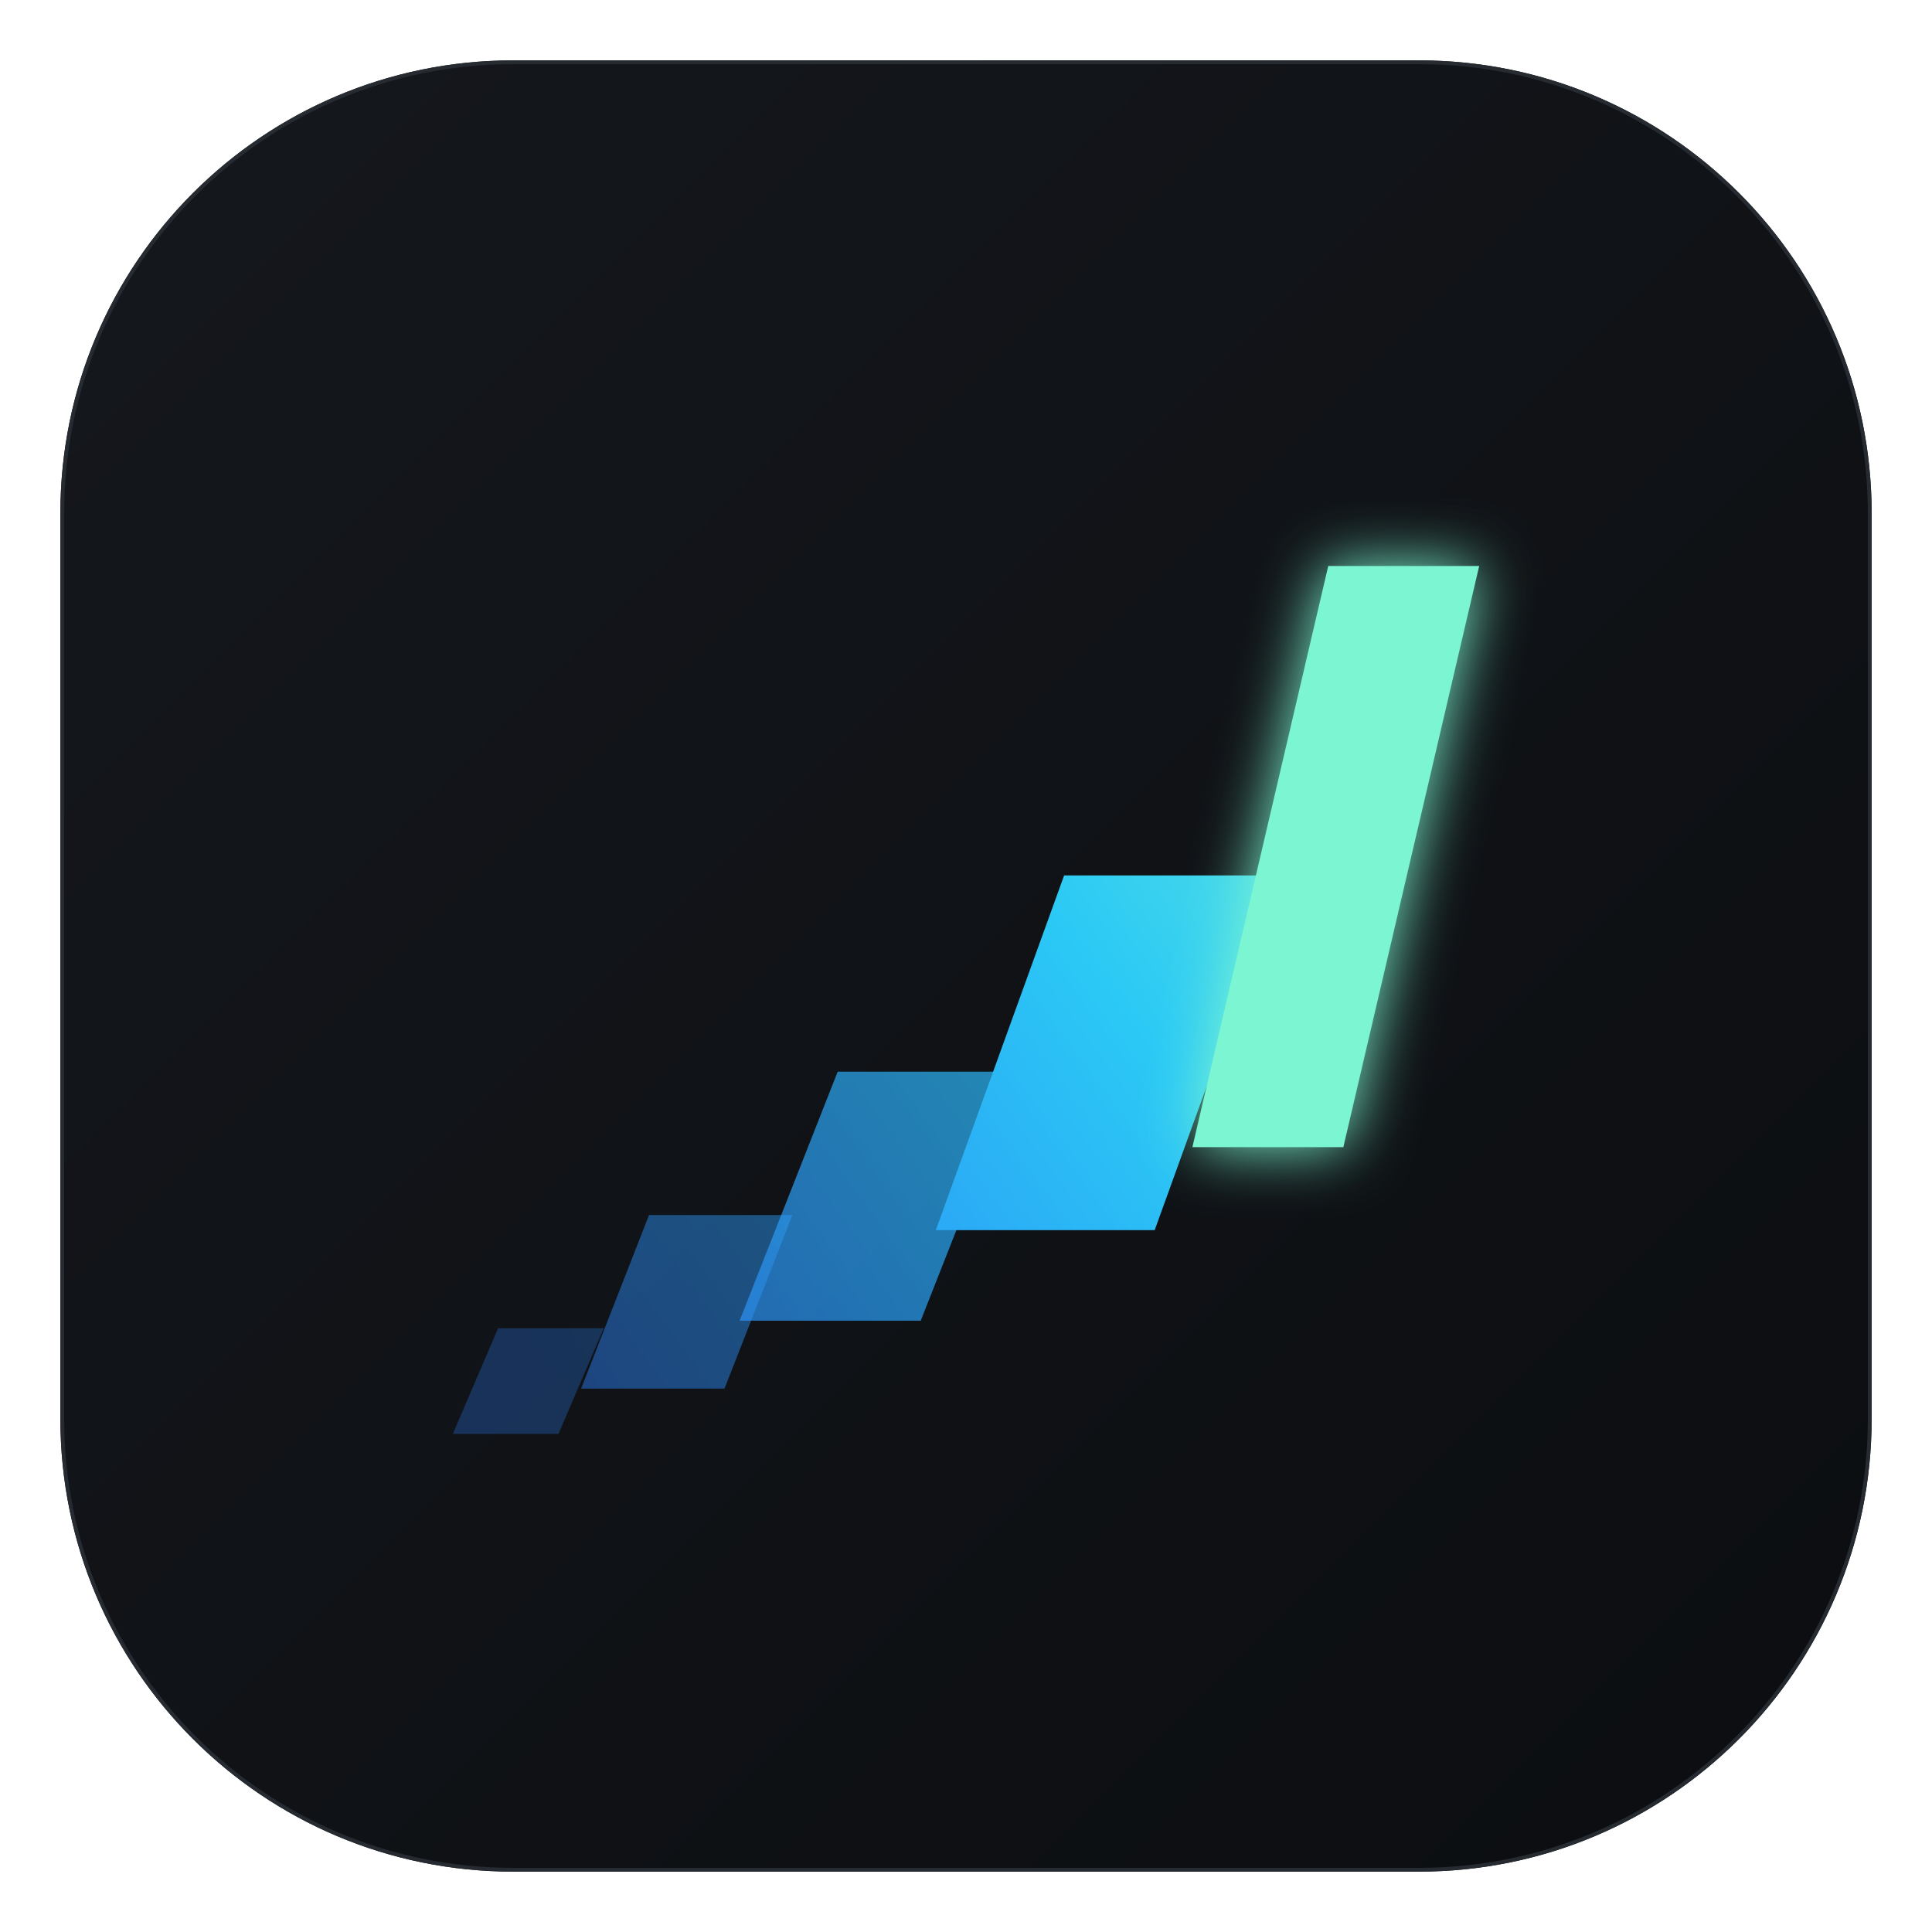
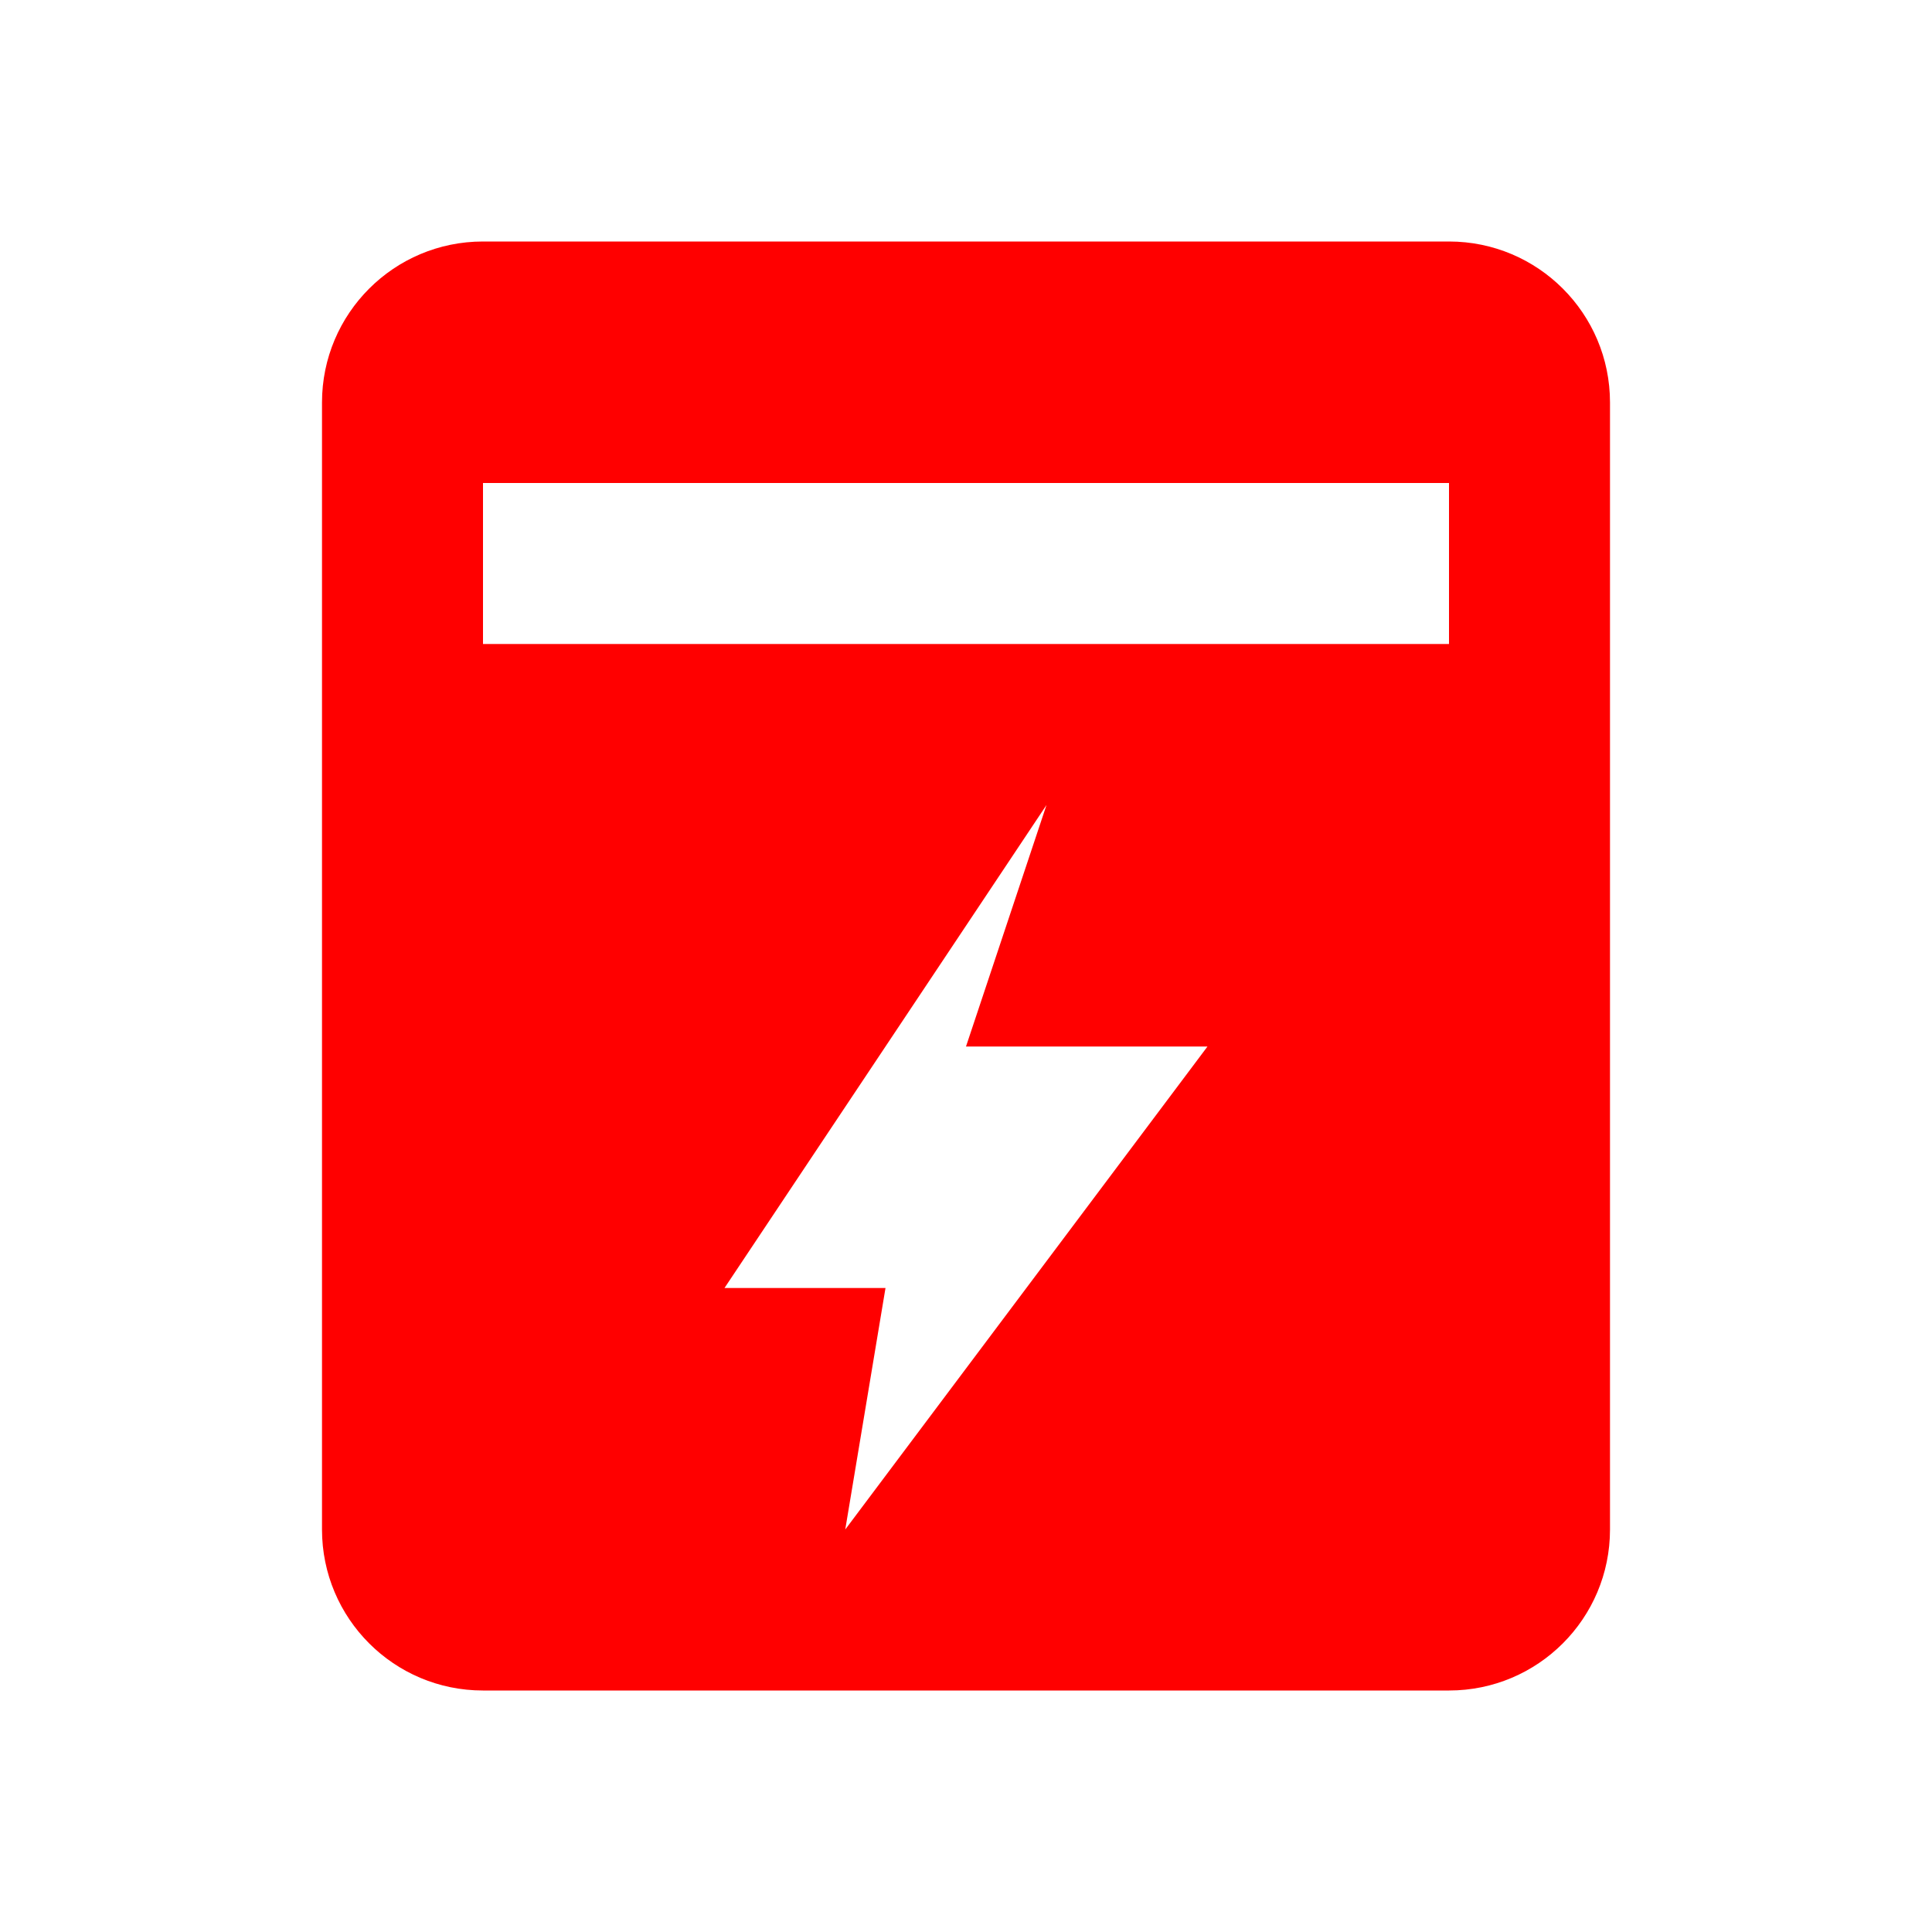
- <svg xmlns="http://www.w3.org/2000/svg" width="512" height="512" viewBox="0 0 512 512" fill="none" role="img" aria-label="zap">
-   <defs>
-     <linearGradient id="v1Tile" x1="0" y1="0" x2="512" y2="512" gradientUnits="userSpaceOnUse">
-       <stop offset="0" stop-color="#15181D" />
-       <stop offset="1" stop-color="#0B0D10" />
-     </linearGradient>
-     <linearGradient id="v1Shard" x1="130" y1="350" x2="400" y2="150" gradientUnits="userSpaceOnUse">
-       <stop offset="0" stop-color="#2B7BF5" />
-       <stop offset="0.55" stop-color="#2BC9F5" />
-       <stop offset="1" stop-color="#7CF6D2" />
-     </linearGradient>
-     <filter id="v1Glow" x="-40%" y="-40%" width="180%" height="180%">
-       <feGaussianBlur stdDeviation="8" result="b" />
-       <feMerge>
-         <feMergeNode in="b" />
-         <feMergeNode in="SourceGraphic" />
-       </feMerge>
-     </filter>
-   </defs>
-   <rect x="16" y="16" width="480" height="480" rx="120" fill="url(#v1Tile)" />
-   <rect x="16.5" y="16.5" width="479" height="479" rx="119.5" fill="none" stroke="#262B32" stroke-width="1" />
-   <g fill="url(#v1Shard)">
-     <path d="M132 352 L160 352 L148 380 L120 380 Z" opacity="0.30" />
-     <path d="M172 322 L210 322 L192 368 L154 368 Z" opacity="0.48" />
-     <path d="M222 284 L270 284 L244 350 L196 350 Z" opacity="0.70" />
-     <path d="M282 232 L340 232 L306 326 L248 326 Z" />
-   </g>
-   <g filter="url(#v1Glow)">
-     <path d="M352 150 L392 150 L356 304 L316 304 Z" fill="#7CF6D2" />
-   </g>
+ <svg xmlns="http://www.w3.org/2000/svg" width="24" height="24" viewBox="0 0 24 24" fill="none">
+   <path fill-rule="evenodd" clip-rule="evenodd" d="M4 5C4 3.895 4.895 3 6 3H18C19.105 3 20 3.895 20 5V19C20 20.105 19.105 21 18 21H6C4.895 21 4 20.105 4 19V5ZM6 8H18V6H6V8ZM13 10L9 16H11L10.5 19L15 13H12L13 10Z" fill="#FF0000" />
</svg>
